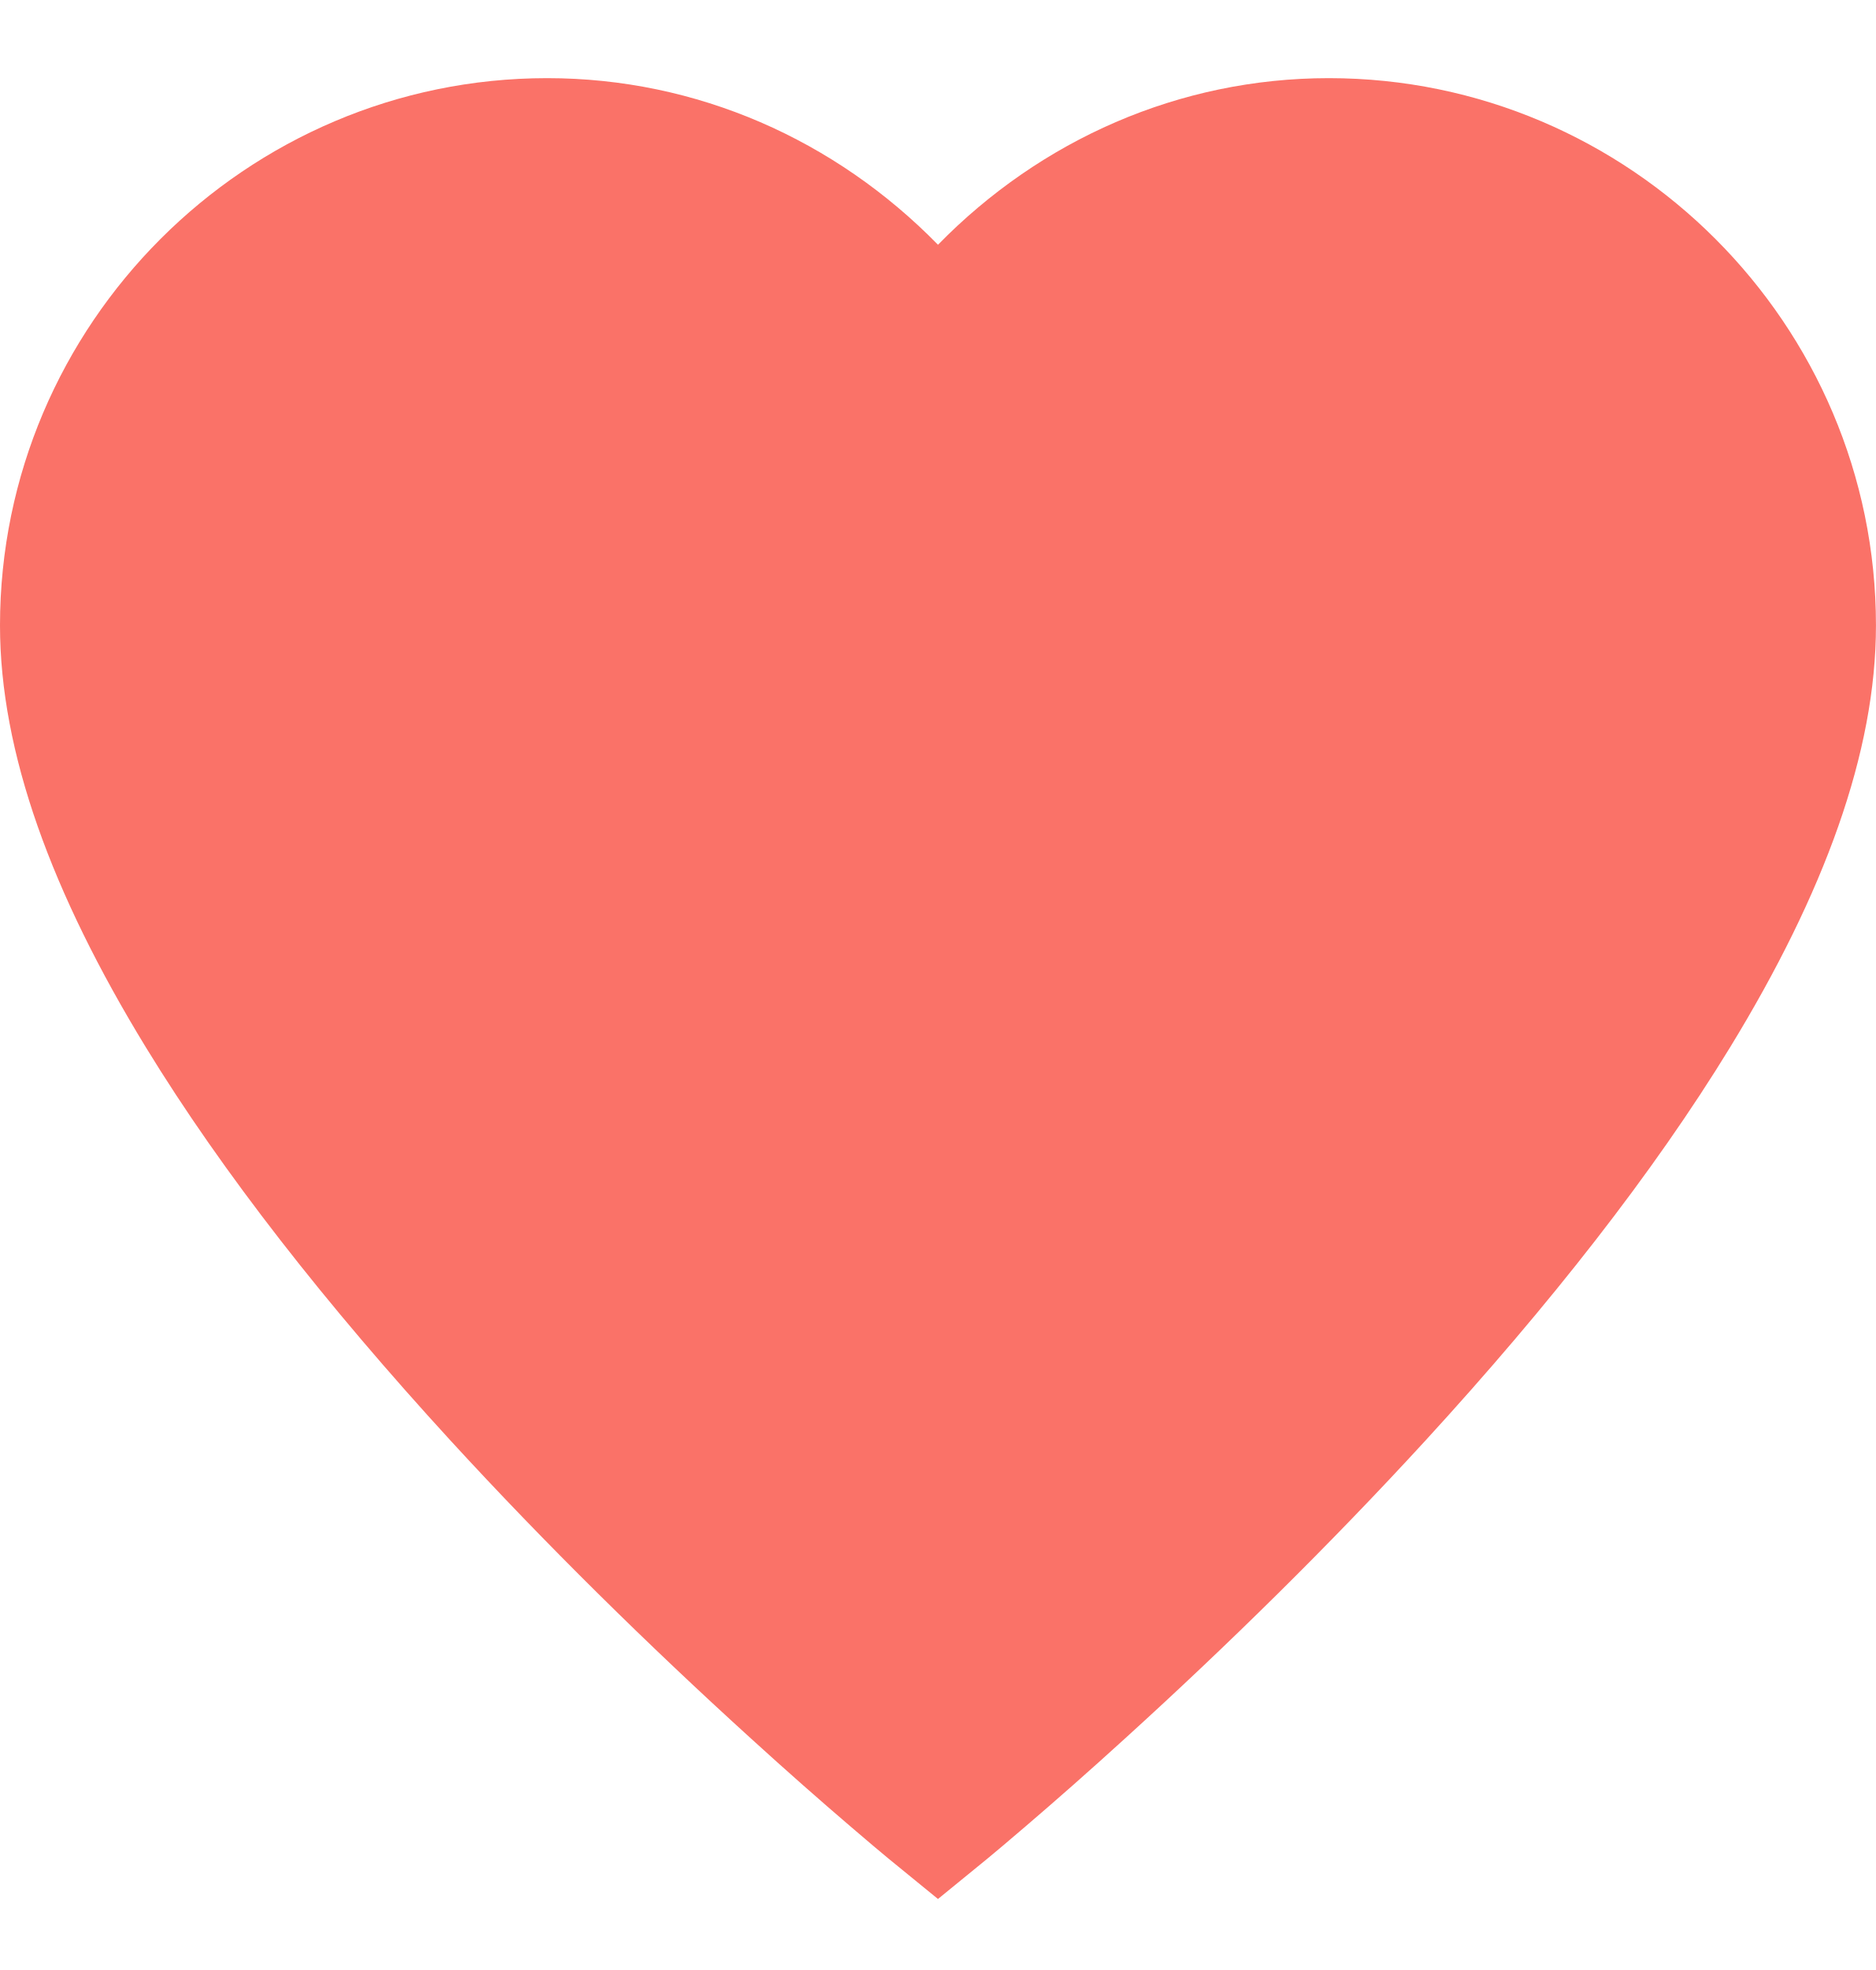
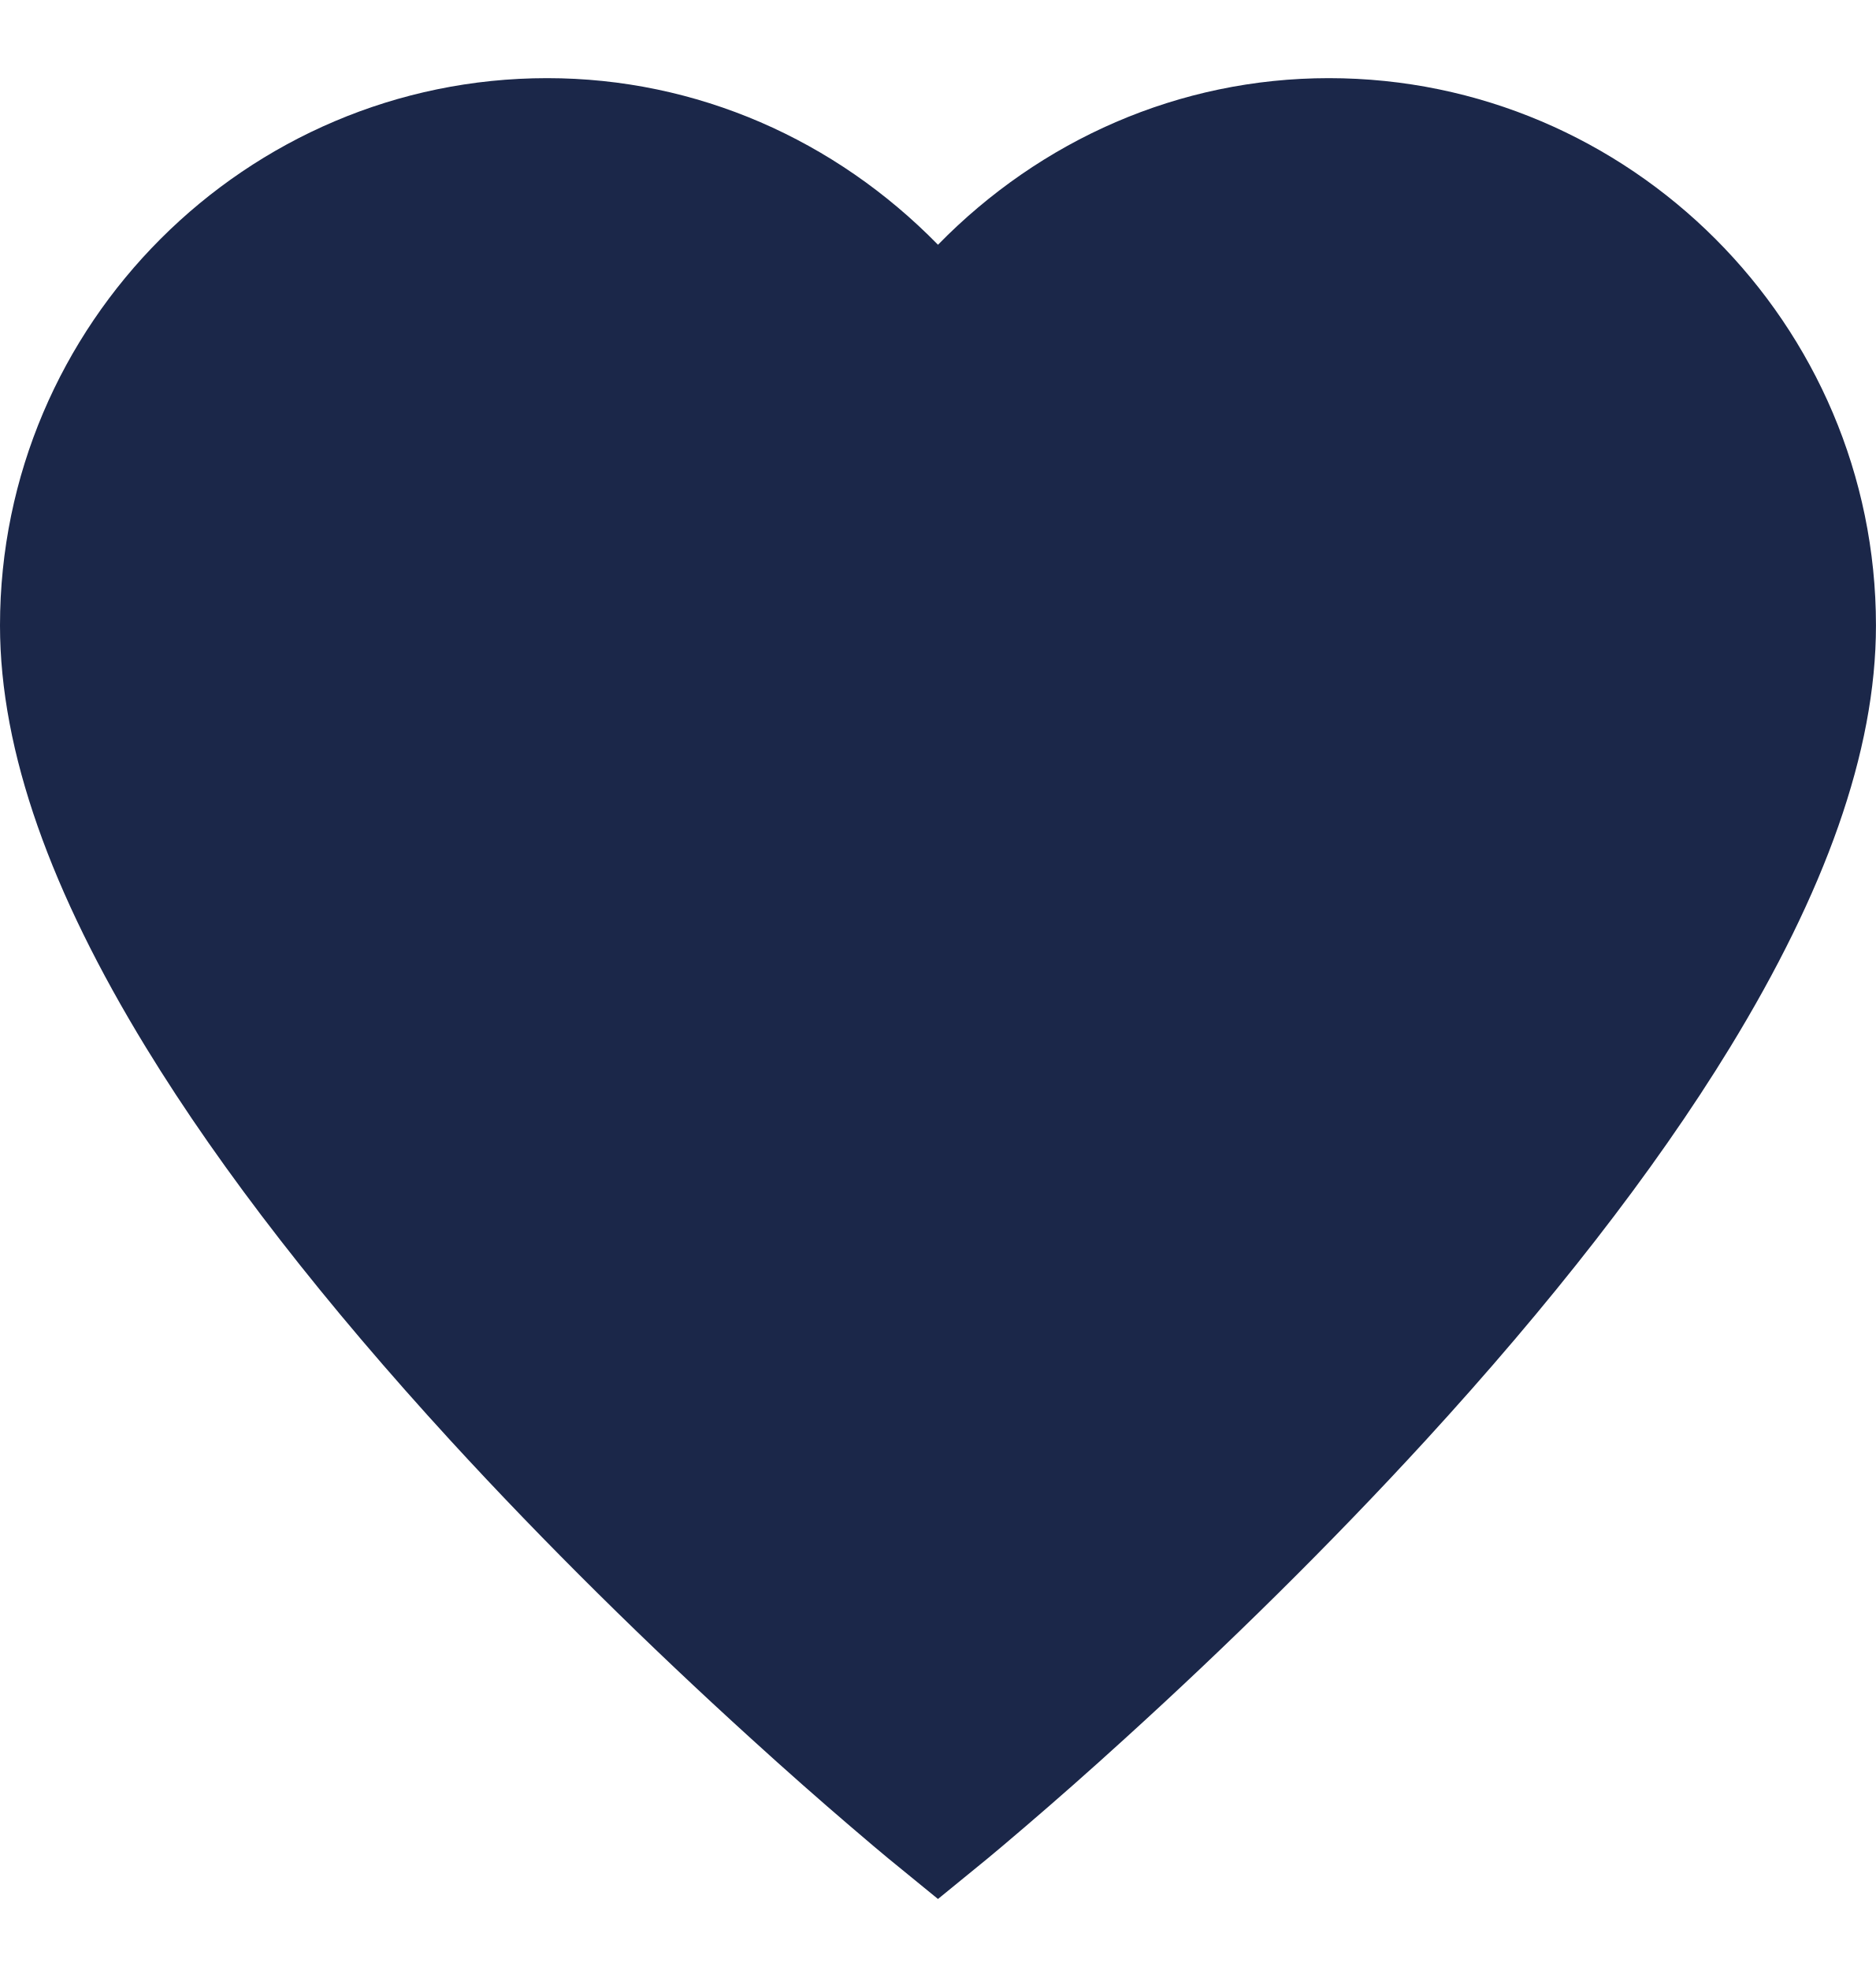
<svg xmlns="http://www.w3.org/2000/svg" width="20" height="21" viewBox="0 0 20 21" fill="none">
-   <path fill-rule="evenodd" clip-rule="evenodd" d="M14.167 0.833C17.377 0.833 20 3.456 20 6.667C20 8.019 19.449 9.521 18.445 11.164C17.626 12.504 16.52 13.912 15.198 15.355C14.176 16.469 13.085 17.541 11.993 18.533C11.611 18.881 11.255 19.194 10.936 19.467C10.743 19.633 10.604 19.749 10.528 19.812L10 20.243L9.472 19.812C9.396 19.749 9.257 19.633 9.064 19.467C8.745 19.194 8.389 18.881 8.007 18.533C6.915 17.541 5.824 16.469 4.802 15.355C3.48 13.912 2.374 12.504 1.555 11.164C0.551 9.521 0 8.019 0 6.667C0 3.456 2.623 0.833 5.833 0.833C7.431 0.833 8.907 1.492 10 2.609C11.093 1.492 12.569 0.833 14.167 0.833Z" fill="#FA7268" />
+   <path fill-rule="evenodd" clip-rule="evenodd" d="M14.167 0.833C17.377 0.833 20 3.456 20 6.667C20 8.019 19.449 9.521 18.445 11.164C17.626 12.504 16.52 13.912 15.198 15.355C14.176 16.469 13.085 17.541 11.993 18.533C11.611 18.881 11.255 19.194 10.936 19.467C10.743 19.633 10.604 19.749 10.528 19.812L10 20.243L9.472 19.812C9.396 19.749 9.257 19.633 9.064 19.467C8.745 19.194 8.389 18.881 8.007 18.533C6.915 17.541 5.824 16.469 4.802 15.355C3.48 13.912 2.374 12.504 1.555 11.164C0.551 9.521 0 8.019 0 6.667C0 3.456 2.623 0.833 5.833 0.833C7.431 0.833 8.907 1.492 10 2.609C11.093 1.492 12.569 0.833 14.167 0.833Z" fill="#1B2749" />
</svg>
